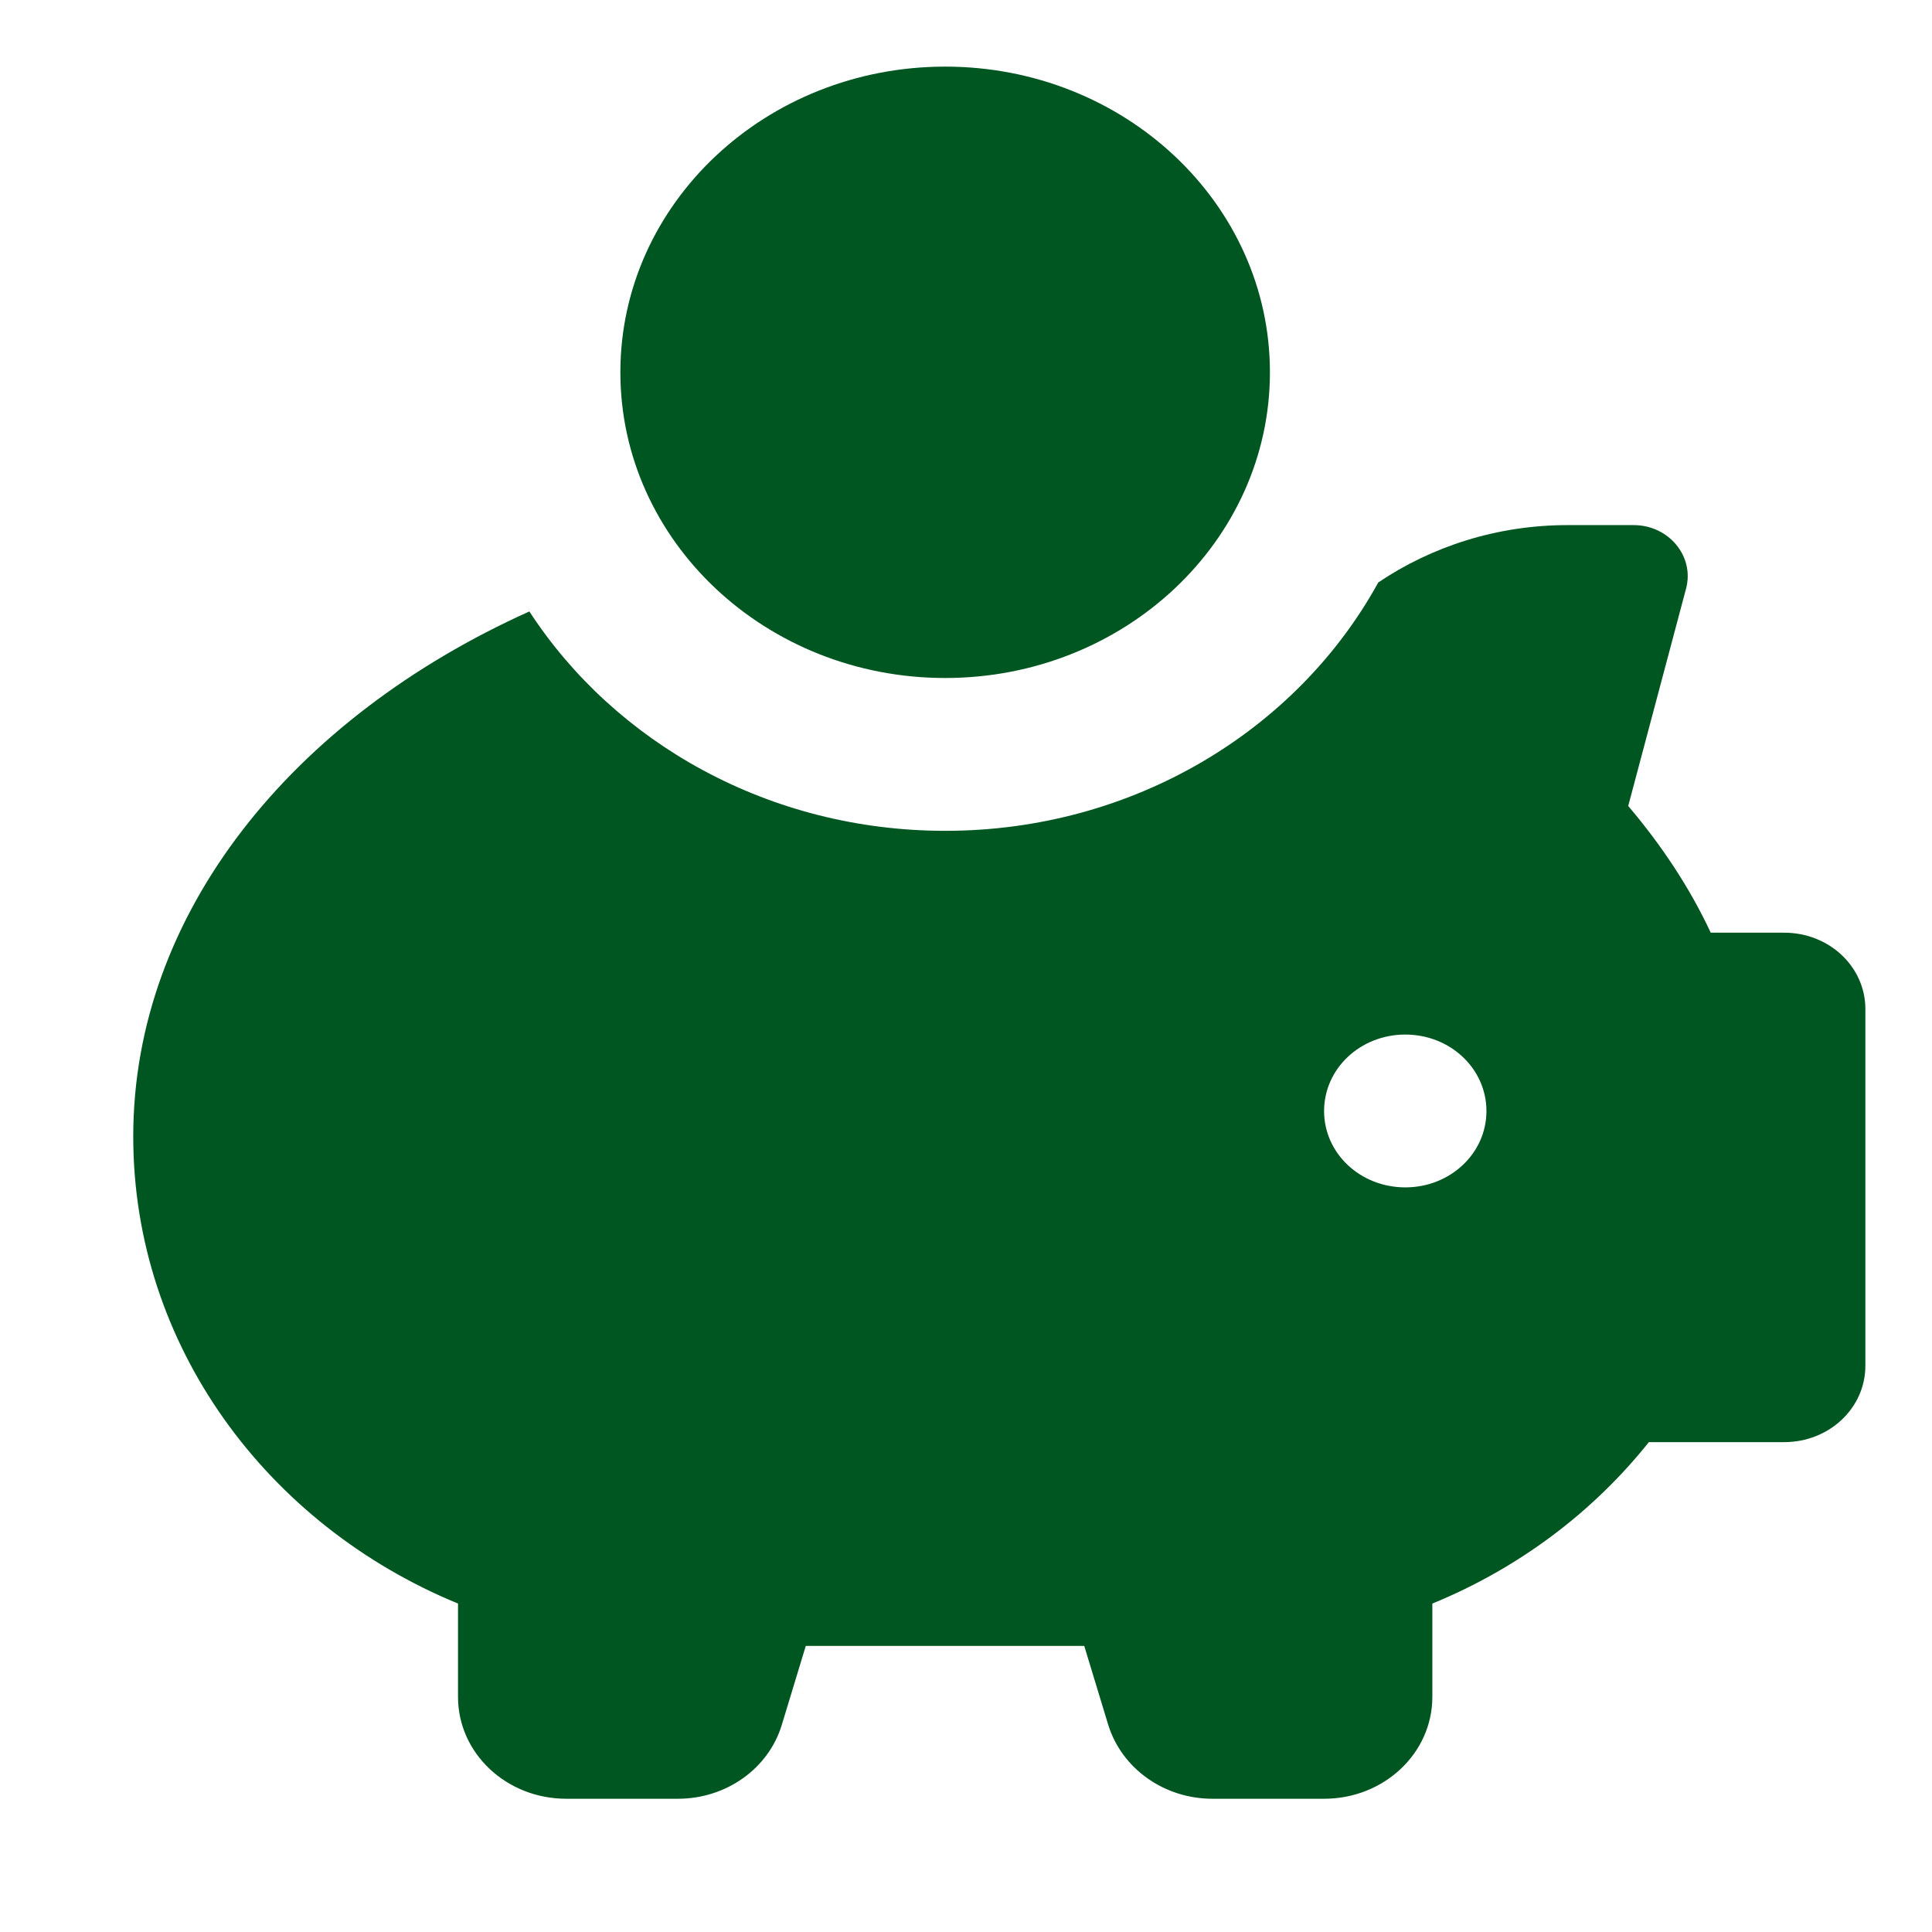
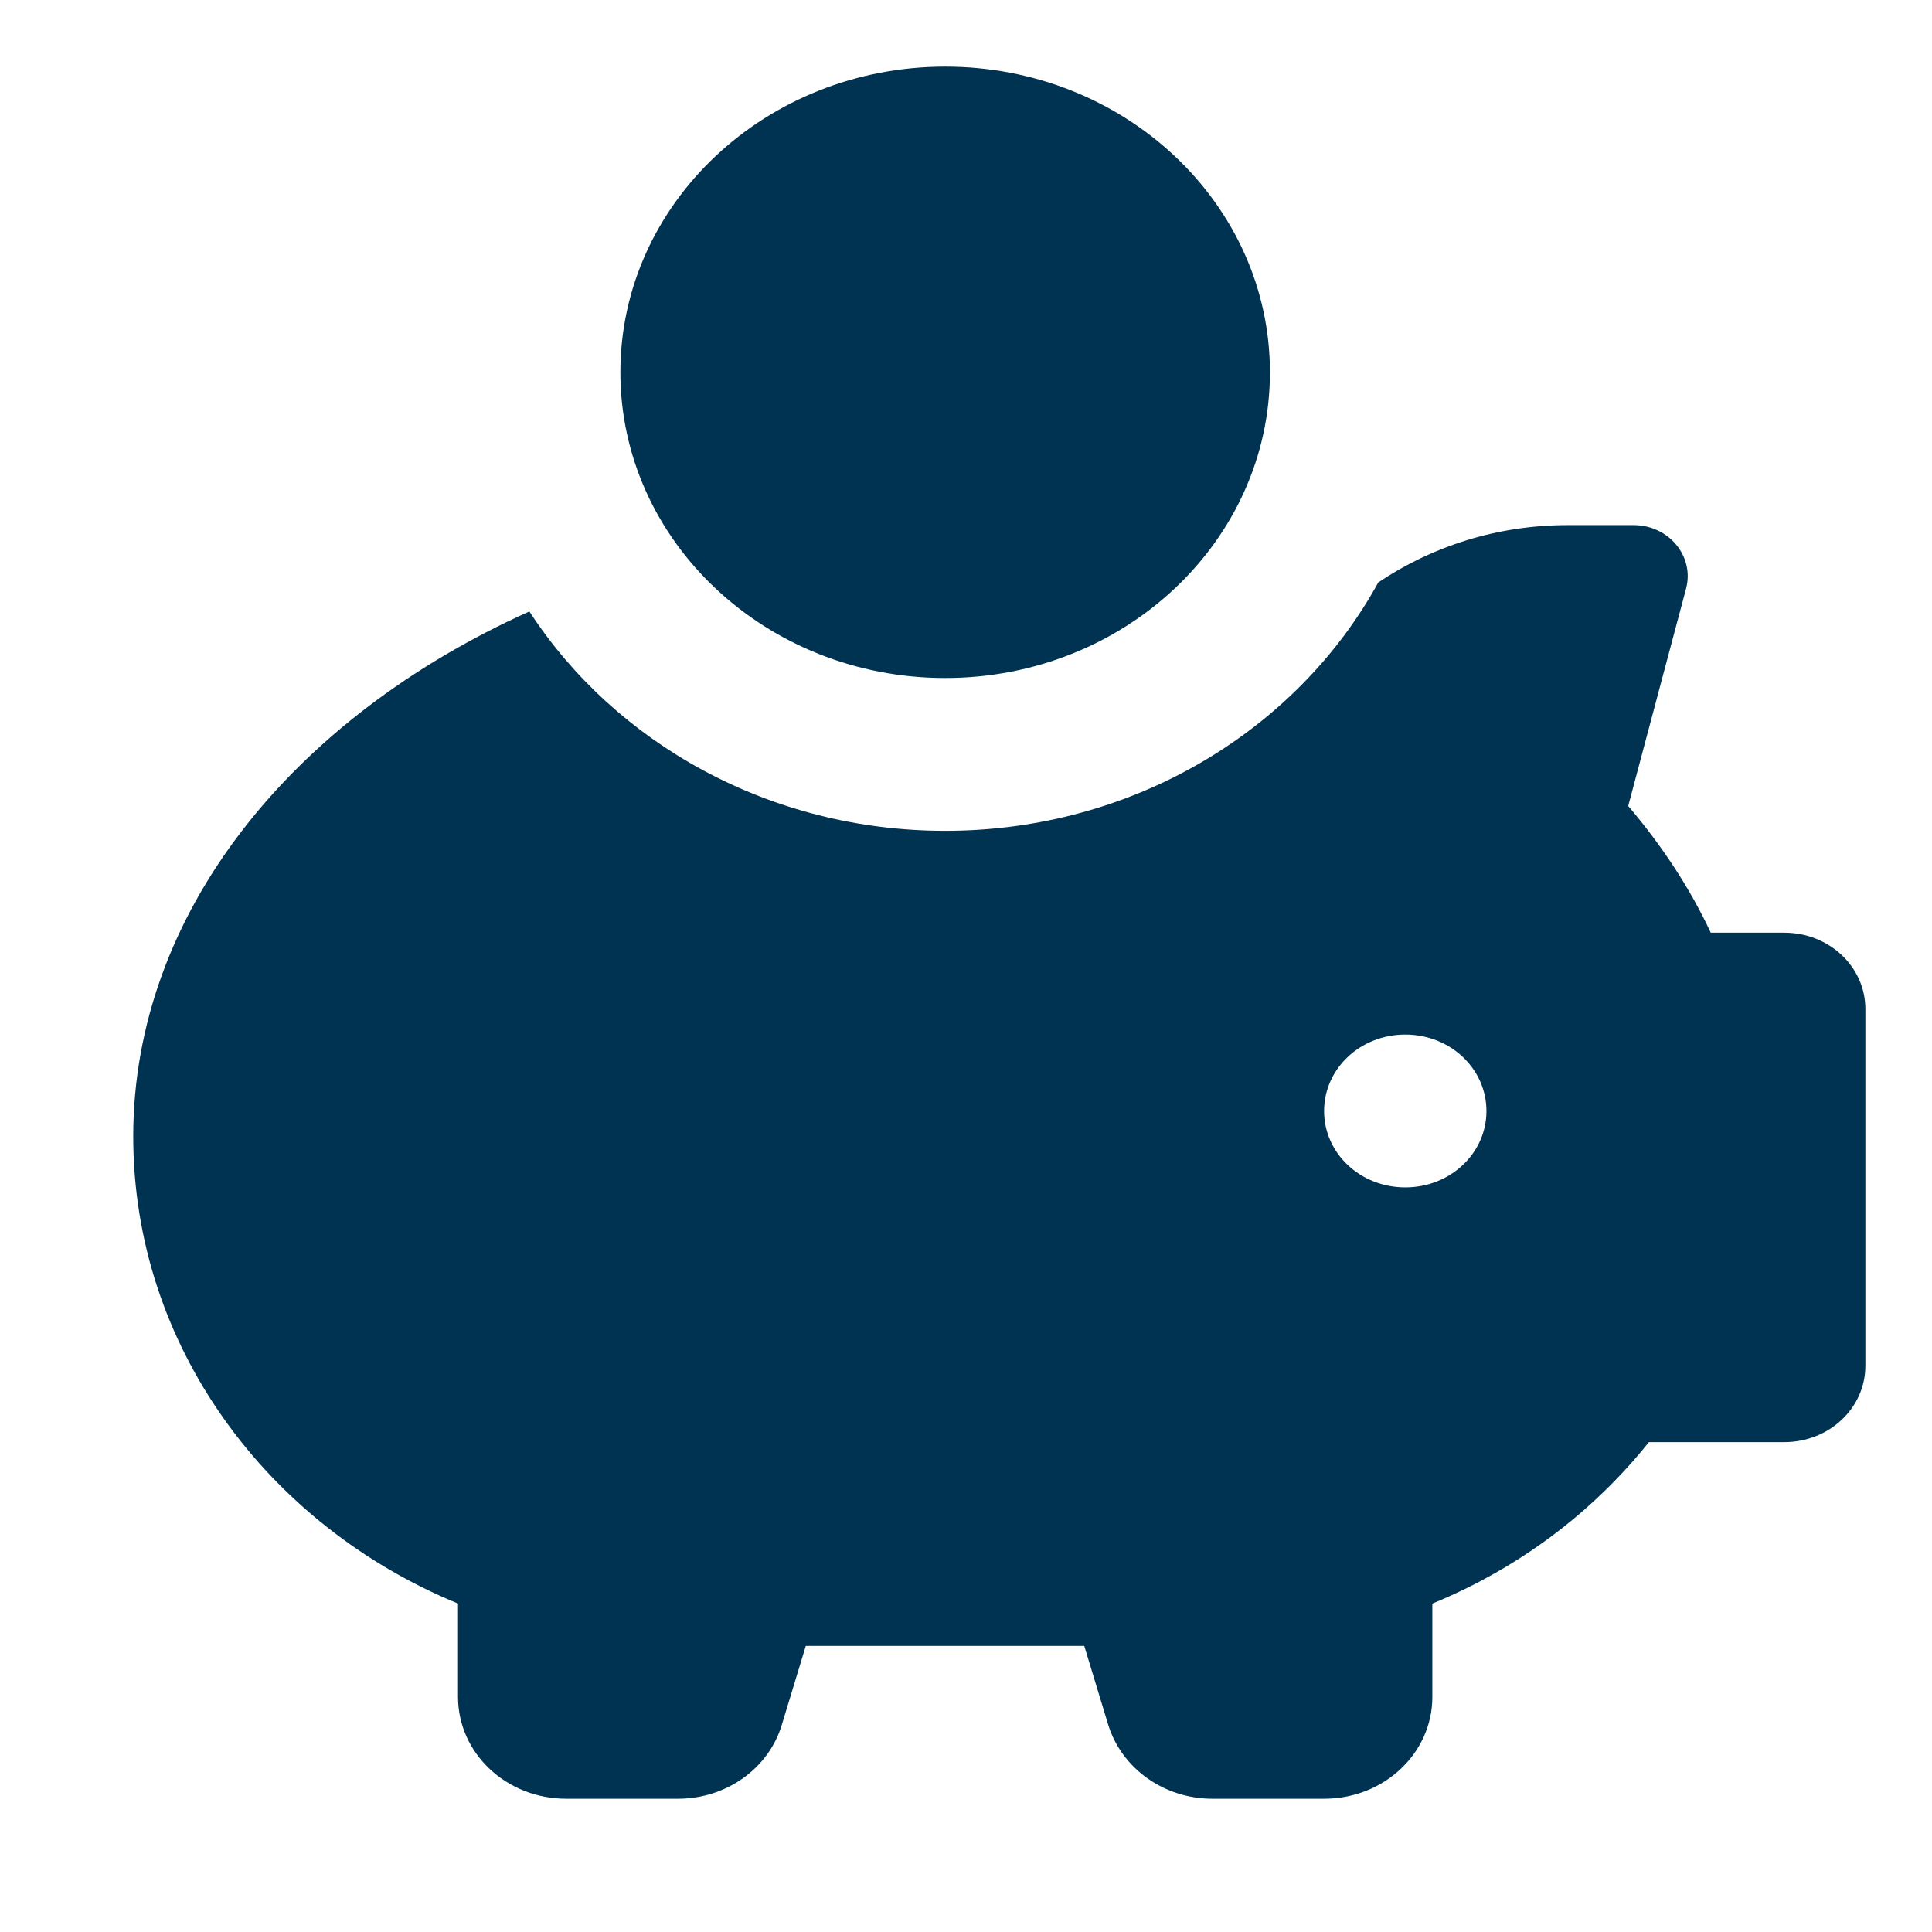
<svg xmlns="http://www.w3.org/2000/svg" width="29" height="29" viewBox="0 0 29 29" fill="none">
-   <path d="M14.188 1C16.879 1 19.062 3.055 19.062 5.588C19.062 8.121 16.879 10.177 14.188 10.177C11.496 10.177 9.312 8.121 9.312 5.588C9.312 3.055 11.496 1 14.188 1ZM2 17.059C2 13.709 4.387 10.779 7.946 9.178C9.231 11.152 11.547 12.471 14.188 12.471C17.016 12.471 19.474 10.956 20.688 8.743C21.49 8.203 22.47 7.882 23.531 7.882H24.521C25.05 7.882 25.436 8.351 25.309 8.833L24.44 12.098C24.943 12.69 25.364 13.326 25.679 14H26.781C27.457 14 28 14.511 28 15.147V20.5C28 21.136 27.457 21.647 26.781 21.647H24.75C23.912 22.698 22.795 23.54 21.5 24.07V25.471C21.5 26.317 20.774 27 19.875 27H18.199C17.473 27 16.838 26.546 16.635 25.891L16.275 24.706H12.095L11.735 25.891C11.537 26.546 10.902 27 10.176 27H8.5C7.601 27 6.875 26.317 6.875 25.471V24.07C4.006 22.89 2 20.194 2 17.059ZM21.094 17.823C21.769 17.823 22.312 17.312 22.312 16.677C22.312 16.041 21.769 15.529 21.094 15.529C20.418 15.529 19.875 16.041 19.875 16.677C19.875 17.312 20.418 17.823 21.094 17.823Z" fill="#005620" />
+   <path d="M14.188 1C16.879 1 19.062 3.055 19.062 5.588C19.062 8.121 16.879 10.177 14.188 10.177C11.496 10.177 9.312 8.121 9.312 5.588C9.312 3.055 11.496 1 14.188 1ZM2 17.059C2 13.709 4.387 10.779 7.946 9.178C9.231 11.152 11.547 12.471 14.188 12.471C17.016 12.471 19.474 10.956 20.688 8.743C21.49 8.203 22.47 7.882 23.531 7.882H24.521C25.05 7.882 25.436 8.351 25.309 8.833L24.44 12.098C24.943 12.69 25.364 13.326 25.679 14H26.781C27.457 14 28 14.511 28 15.147V20.5C28 21.136 27.457 21.647 26.781 21.647H24.75C23.912 22.698 22.795 23.54 21.5 24.07V25.471C21.5 26.317 20.774 27 19.875 27H18.199C17.473 27 16.838 26.546 16.635 25.891L16.275 24.706H12.095L11.735 25.891C11.537 26.546 10.902 27 10.176 27H8.5C7.601 27 6.875 26.317 6.875 25.471V24.07C4.006 22.89 2 20.194 2 17.059ZM21.094 17.823C21.769 17.823 22.312 17.312 22.312 16.677C22.312 16.041 21.769 15.529 21.094 15.529C20.418 15.529 19.875 16.041 19.875 16.677C19.875 17.312 20.418 17.823 21.094 17.823Z" fill="#003251" />
</svg>
